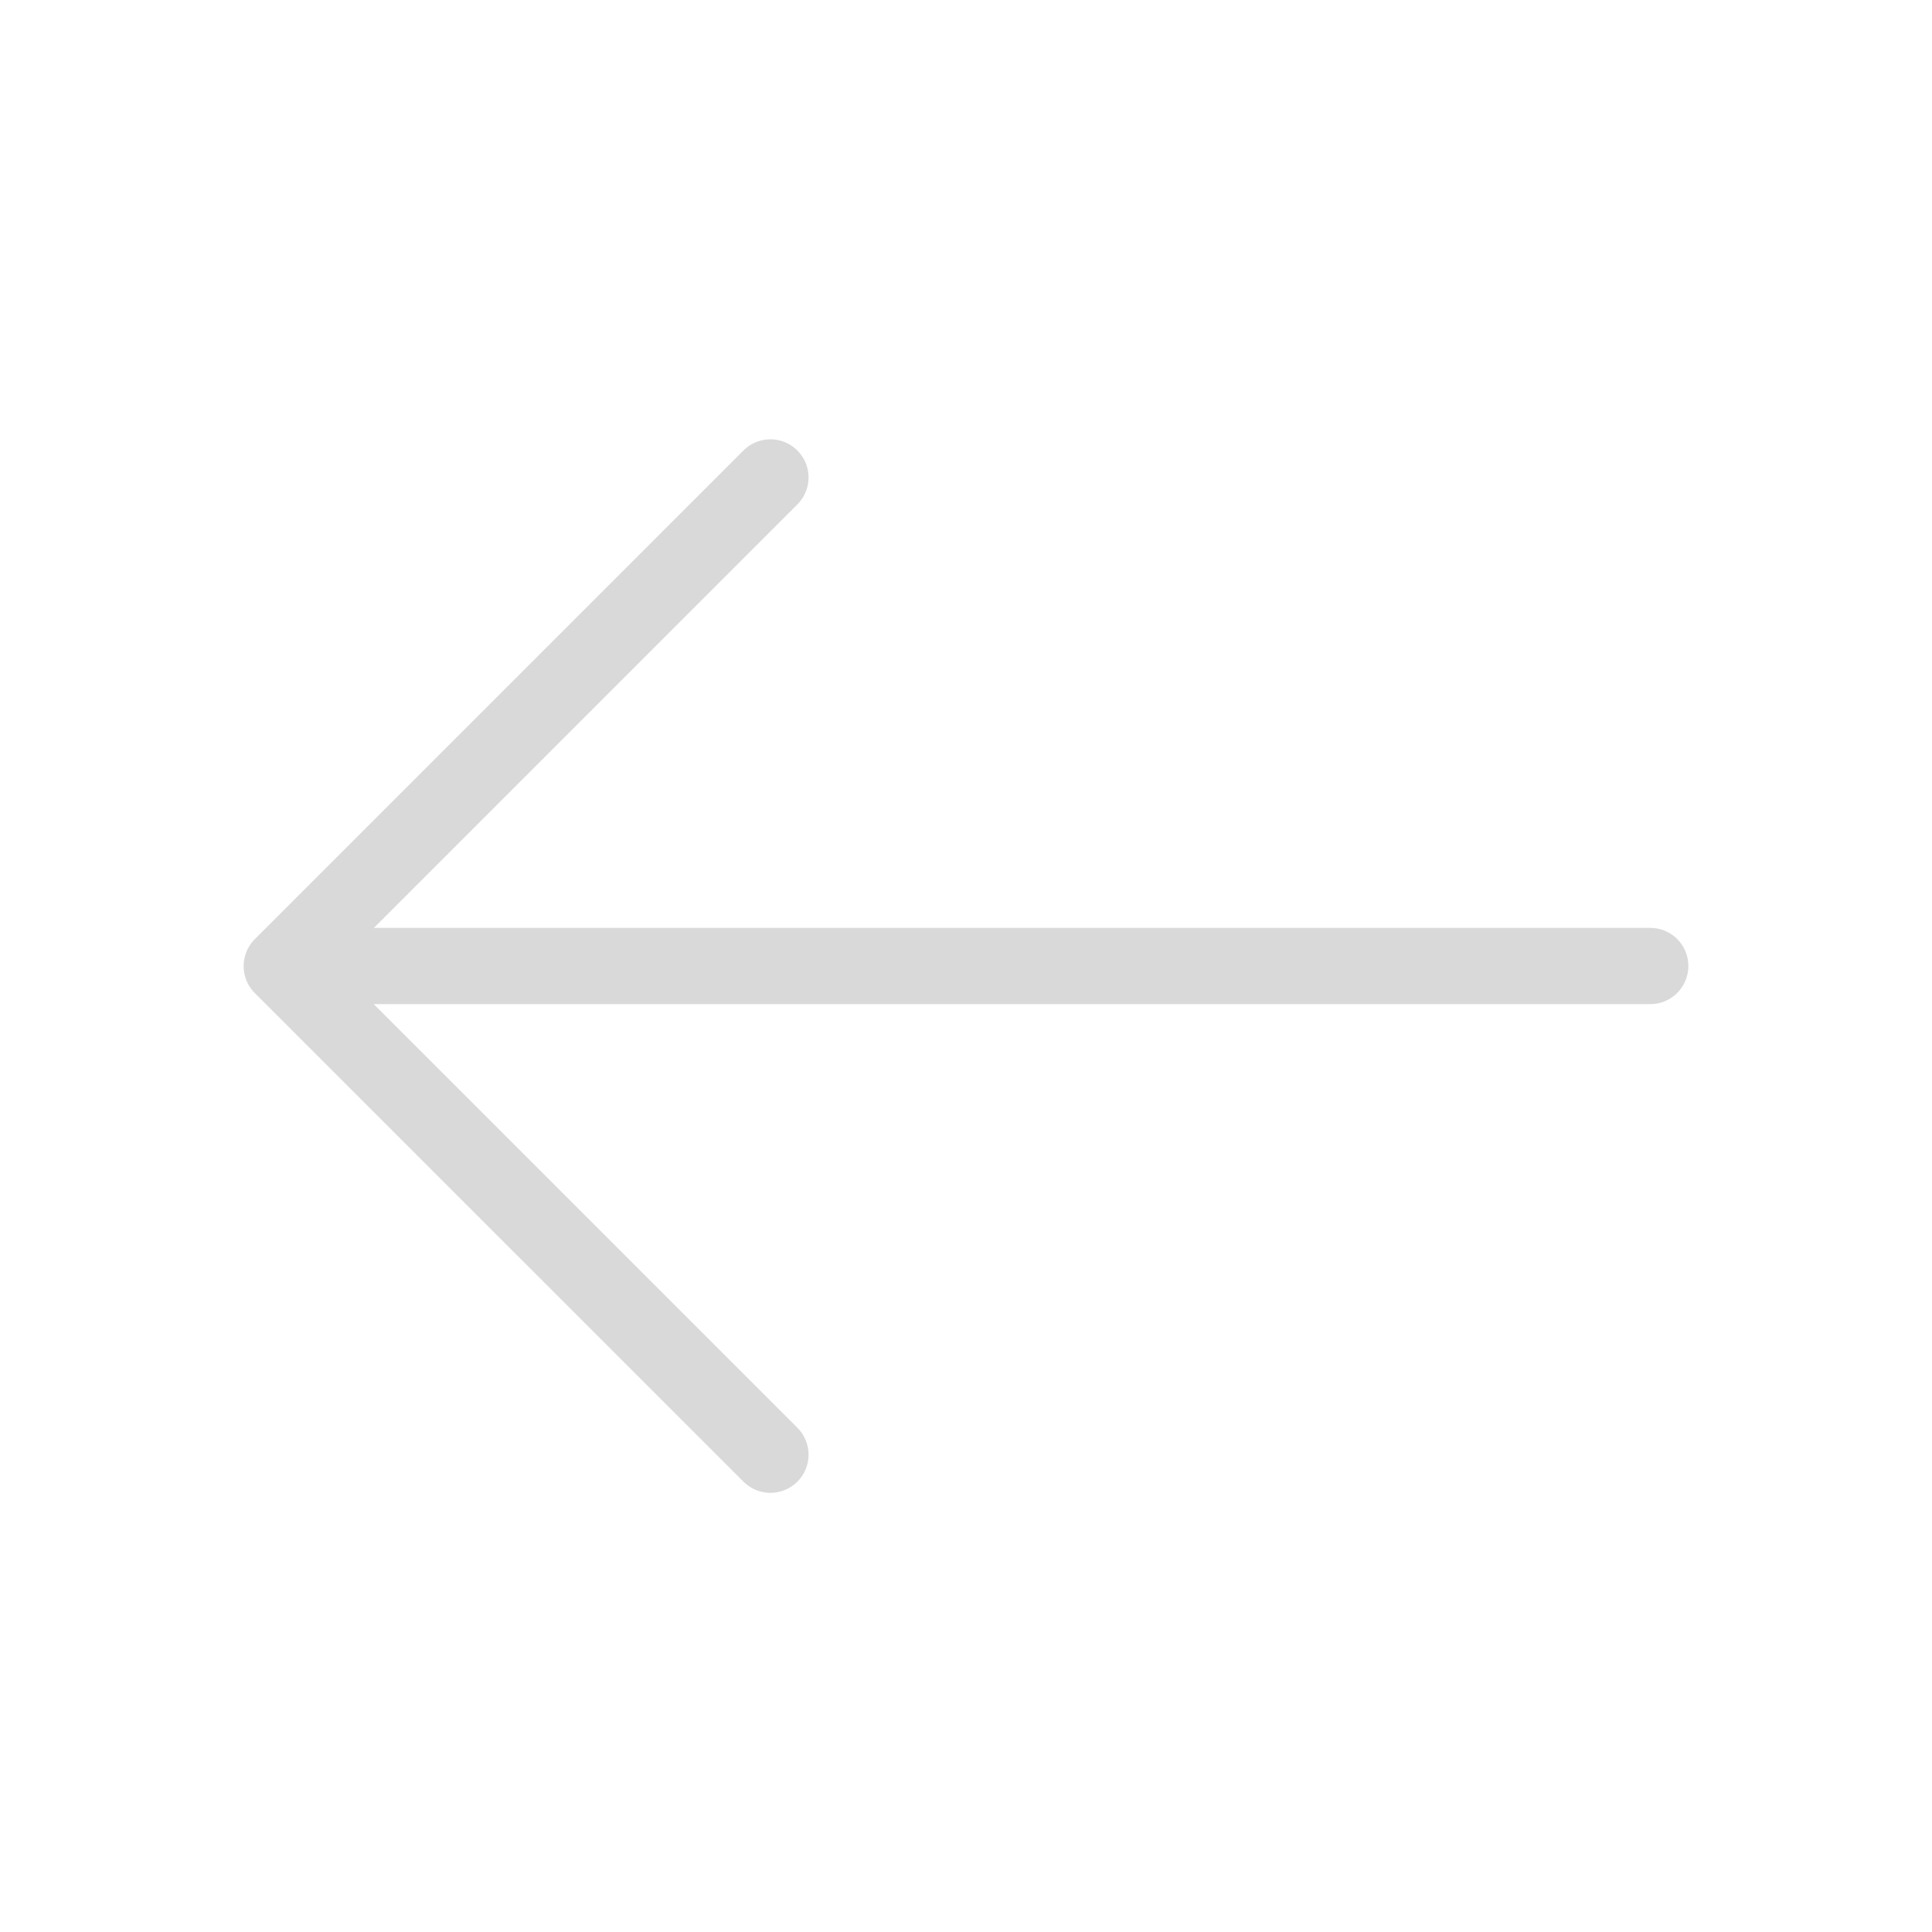
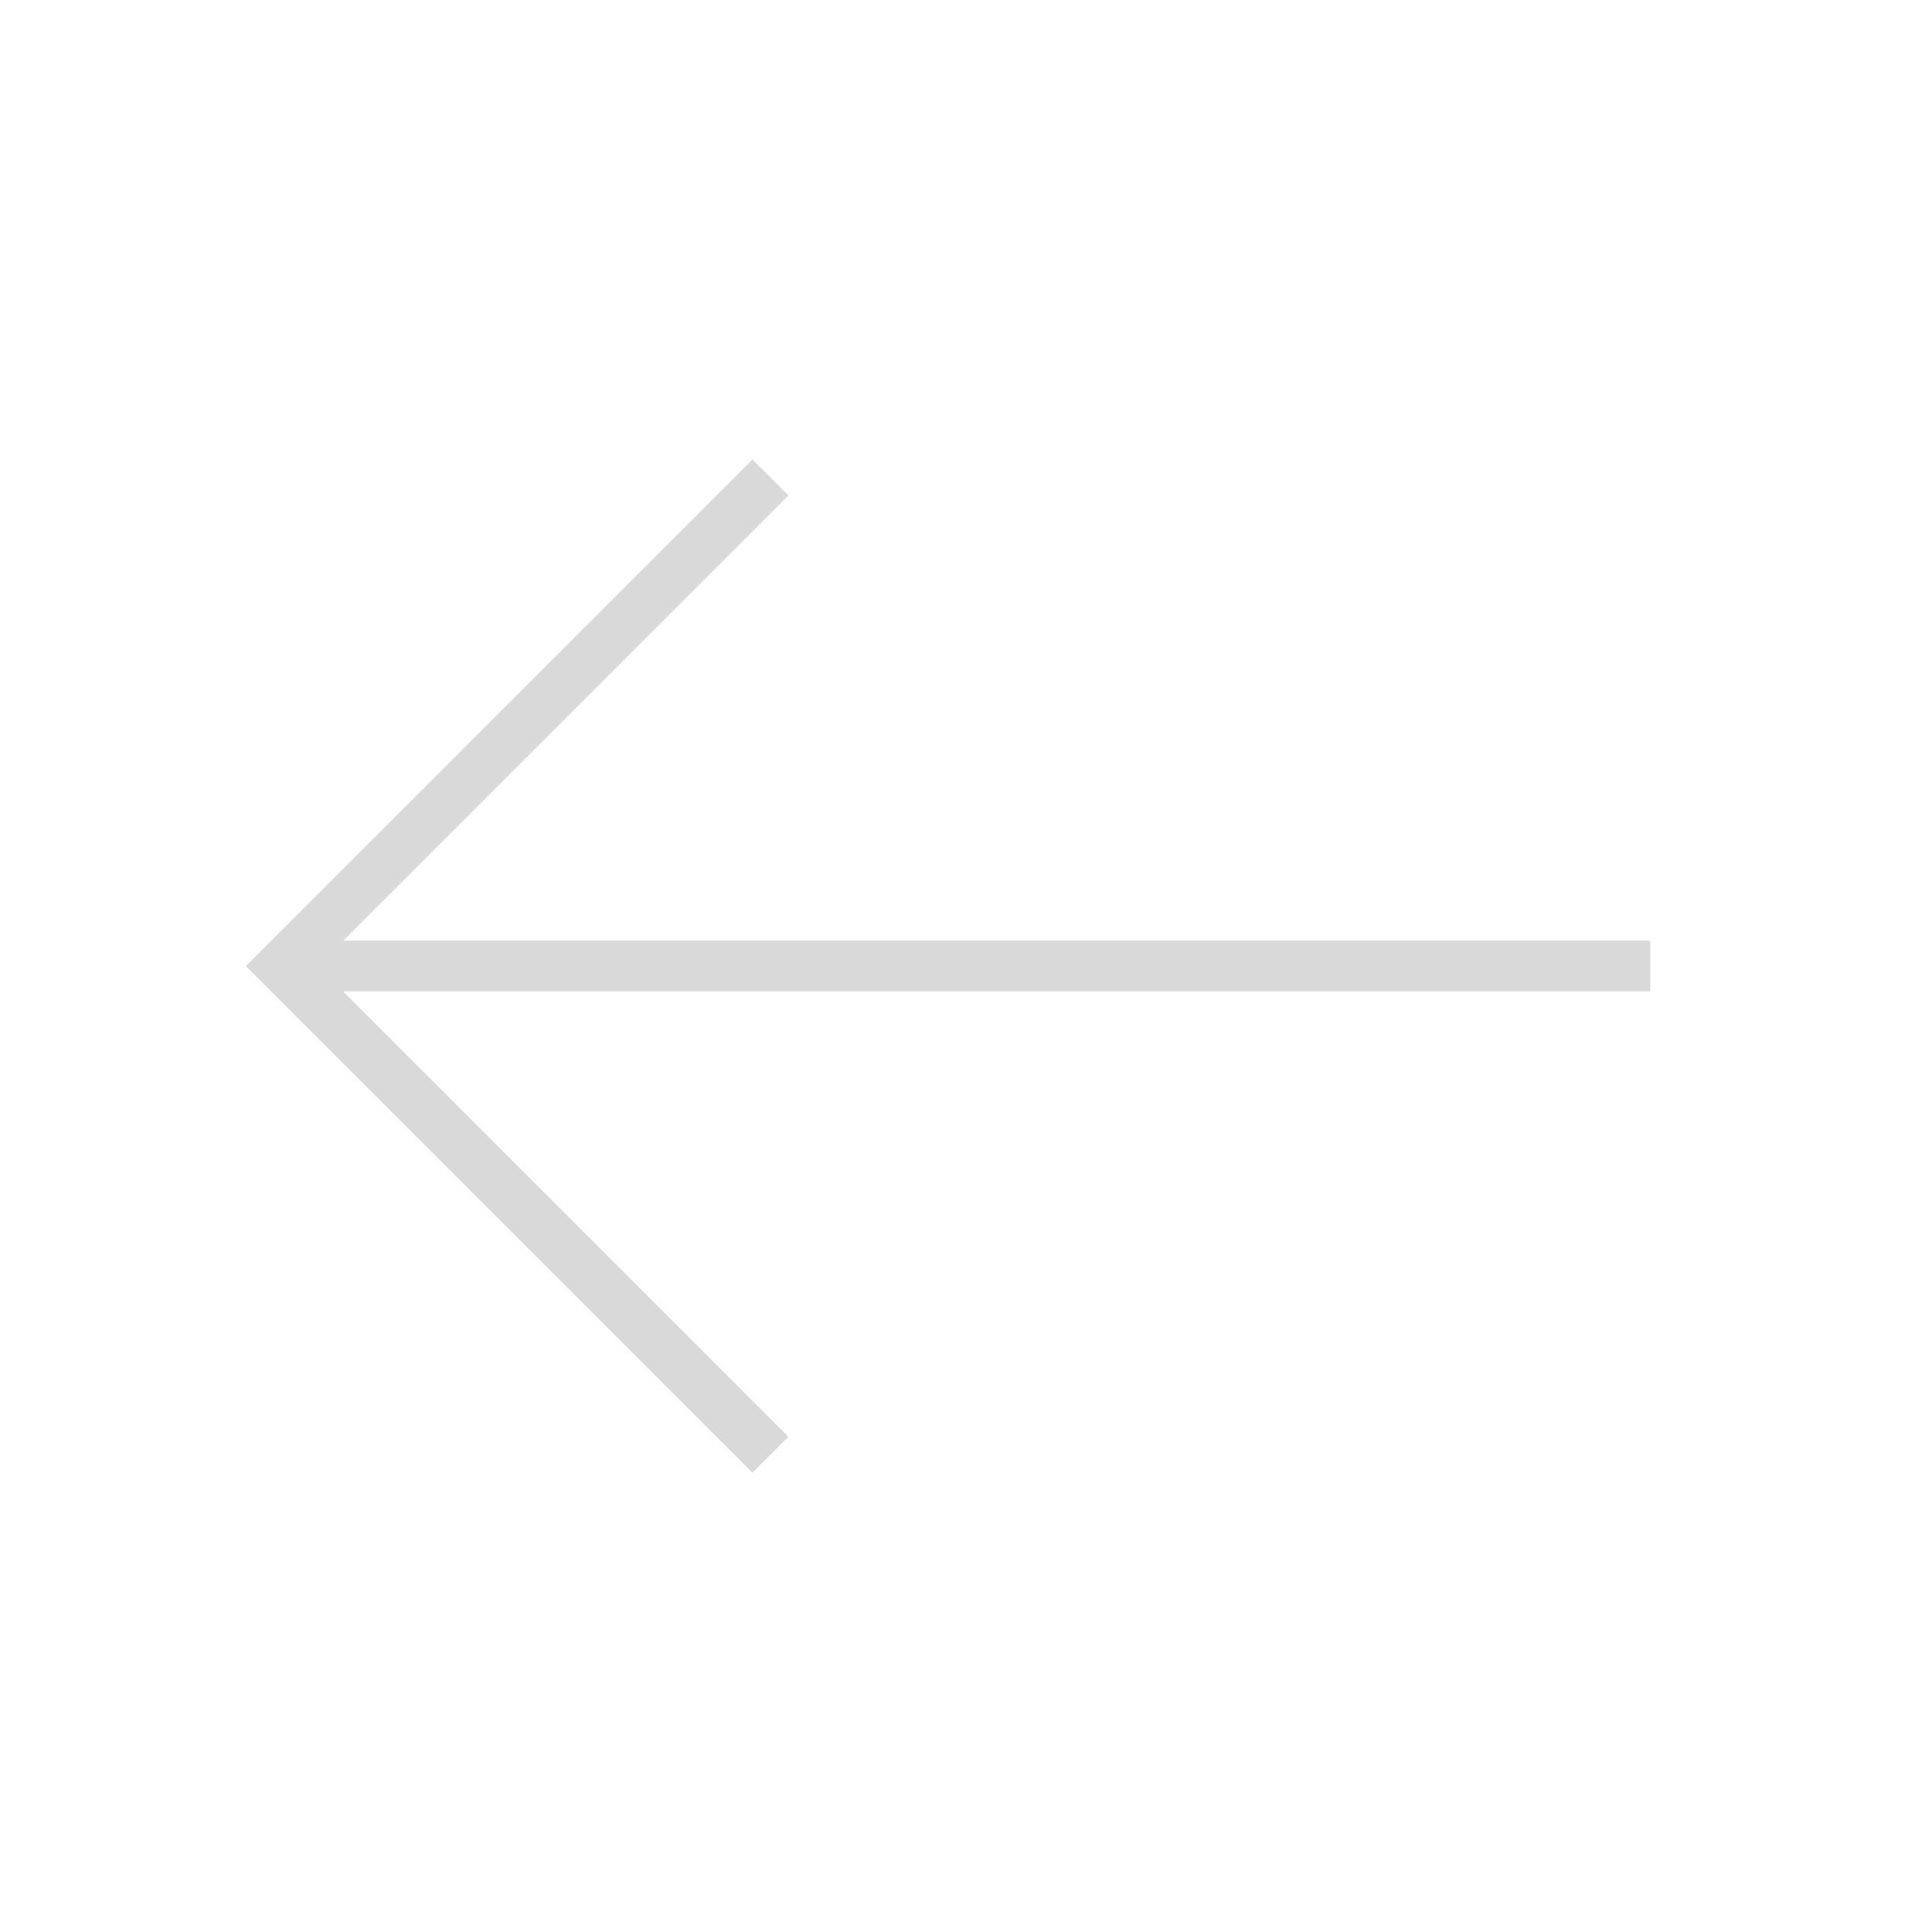
<svg xmlns="http://www.w3.org/2000/svg" width="38" height="38" viewBox="0 0 38 38" fill="none">
-   <path d="M15.153 9.391L5.542 19.002L15.153 28.612" stroke="#D9D9D9" stroke-width="1.5" stroke-linecap="round" stroke-linejoin="round" />
-   <path d="M32.458 19H5.811" stroke="#D9D9D9" stroke-width="1.5" stroke-linecap="round" stroke-linejoin="round" />
+   <path d="M15.153 9.391L5.542 19.002L15.153 28.612" stroke="#D9D9D9" strokeWidth="1.5" strokeLinecap="round" strokeLinejoin="round" />
+   <path d="M32.458 19H5.811" stroke="#D9D9D9" strokeWidth="1.5" strokeLinecap="round" strokeLinejoin="round" />
</svg>
